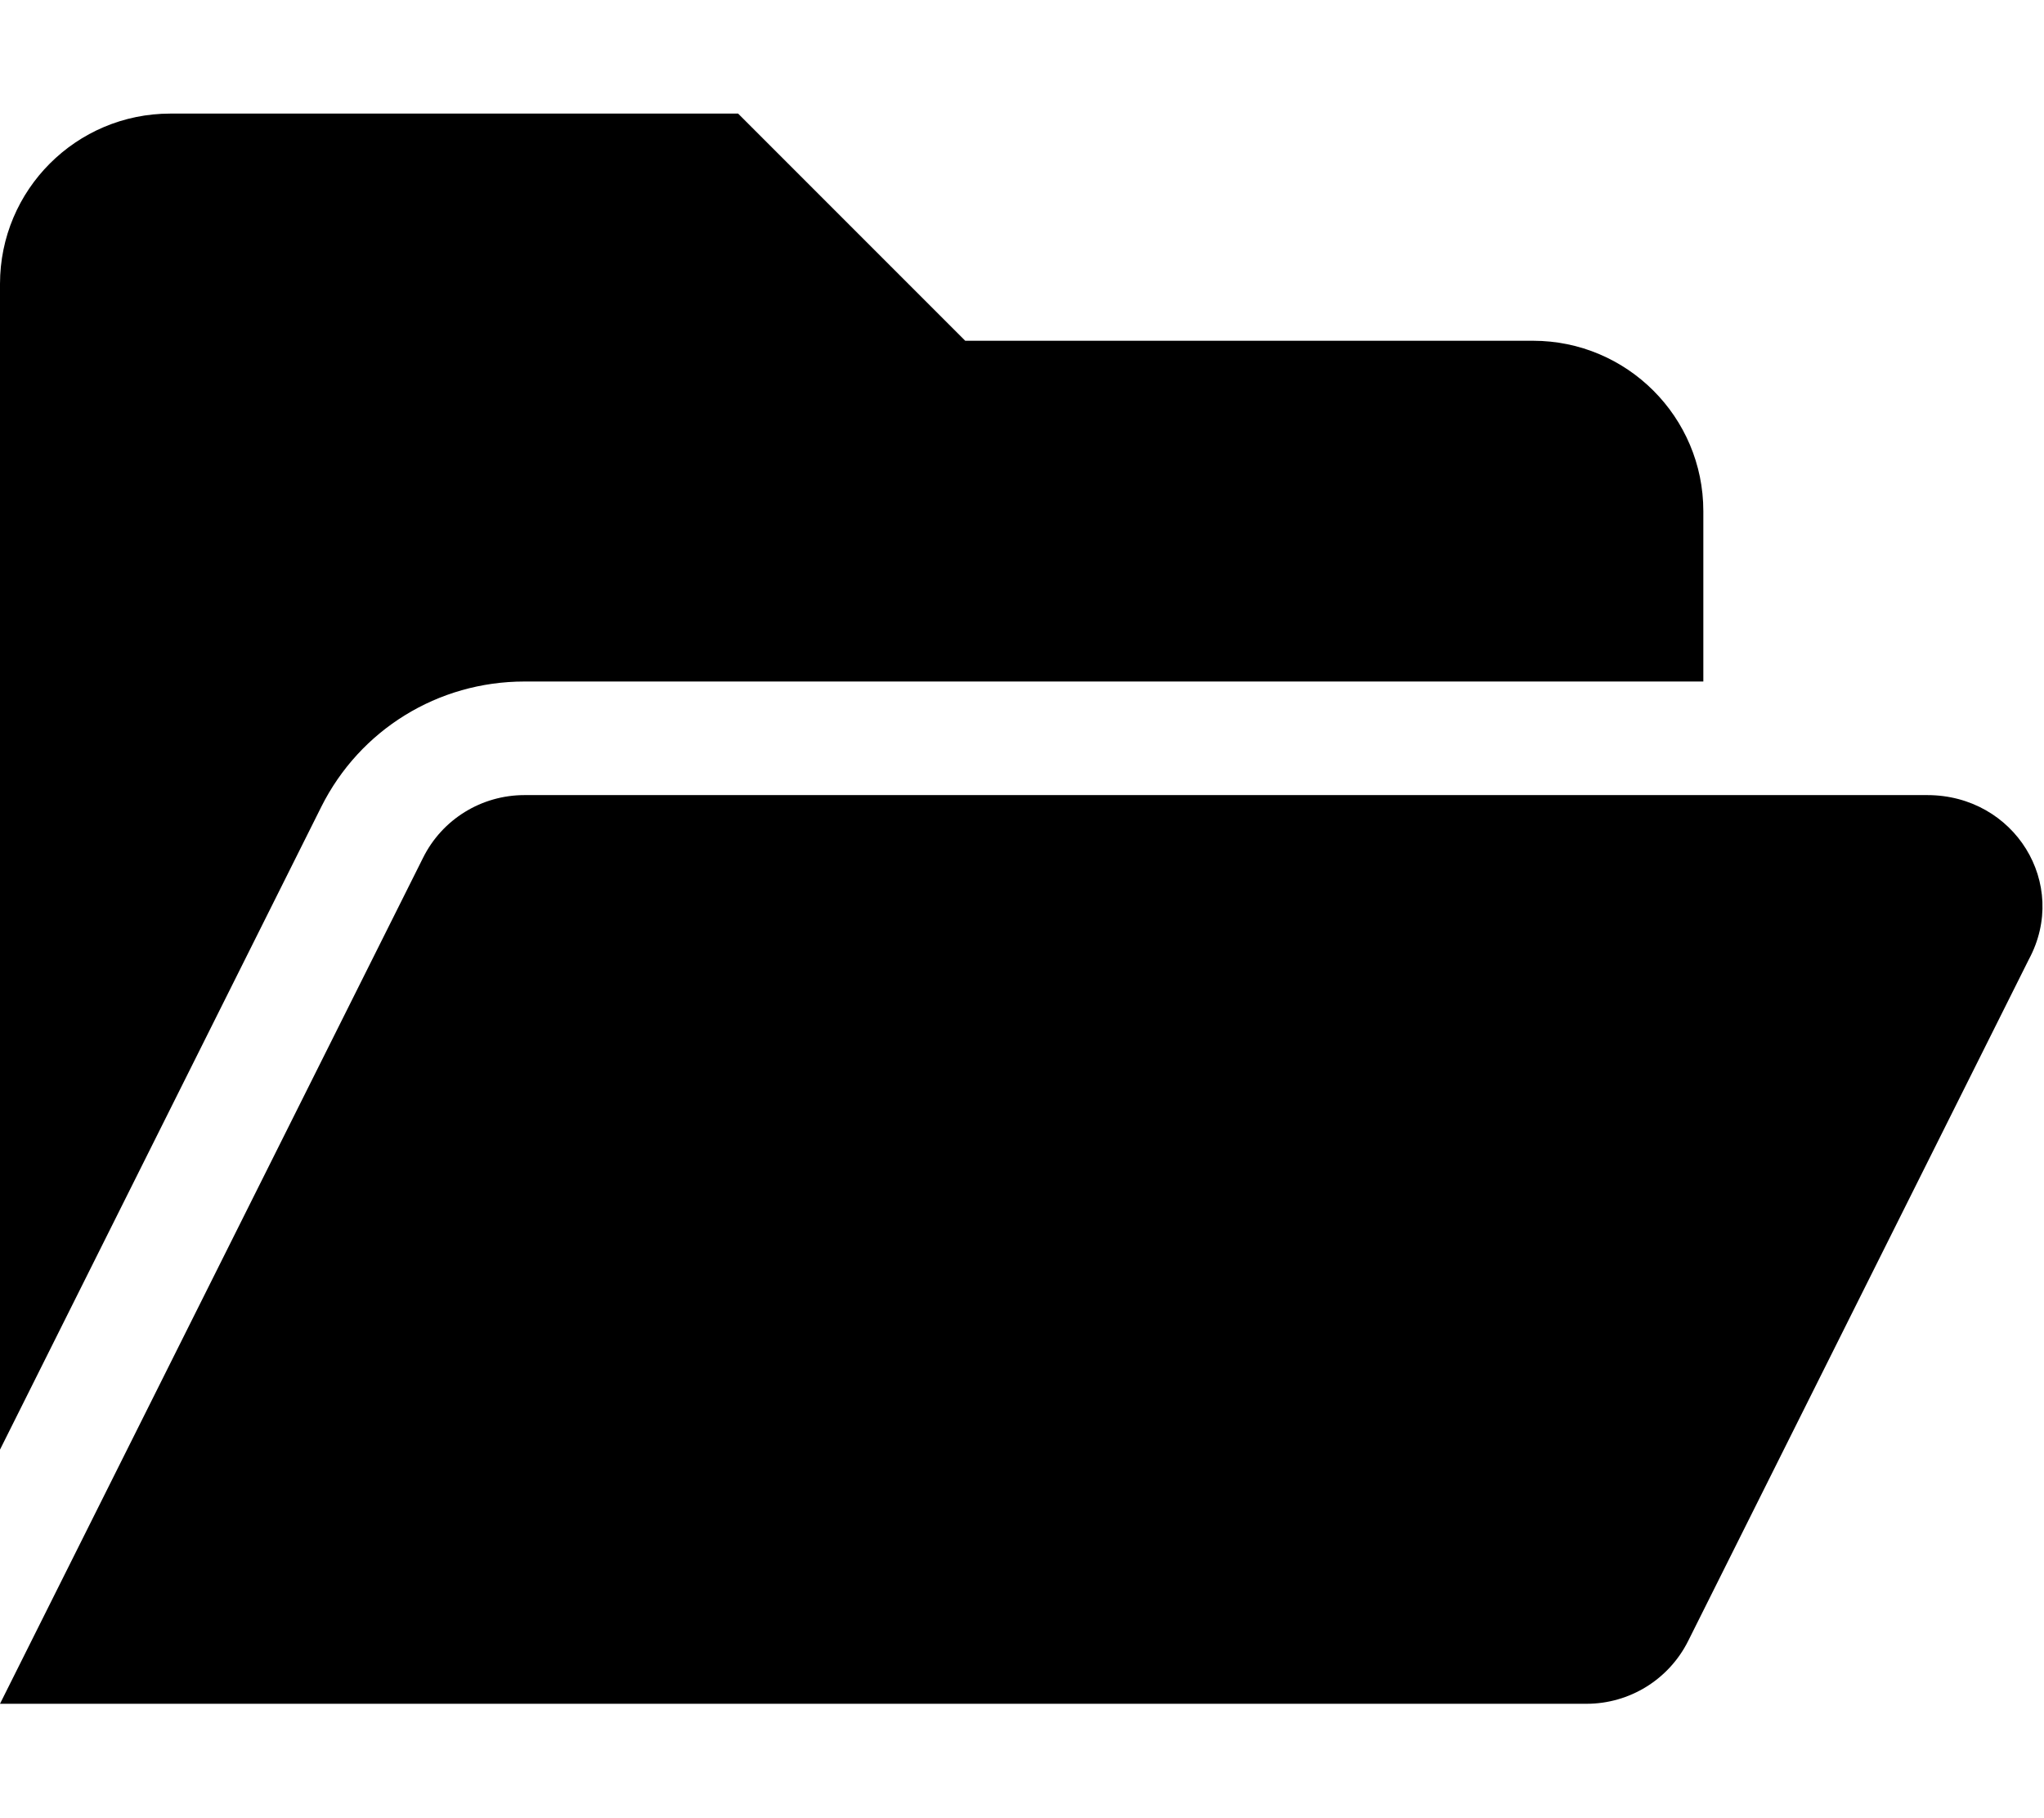
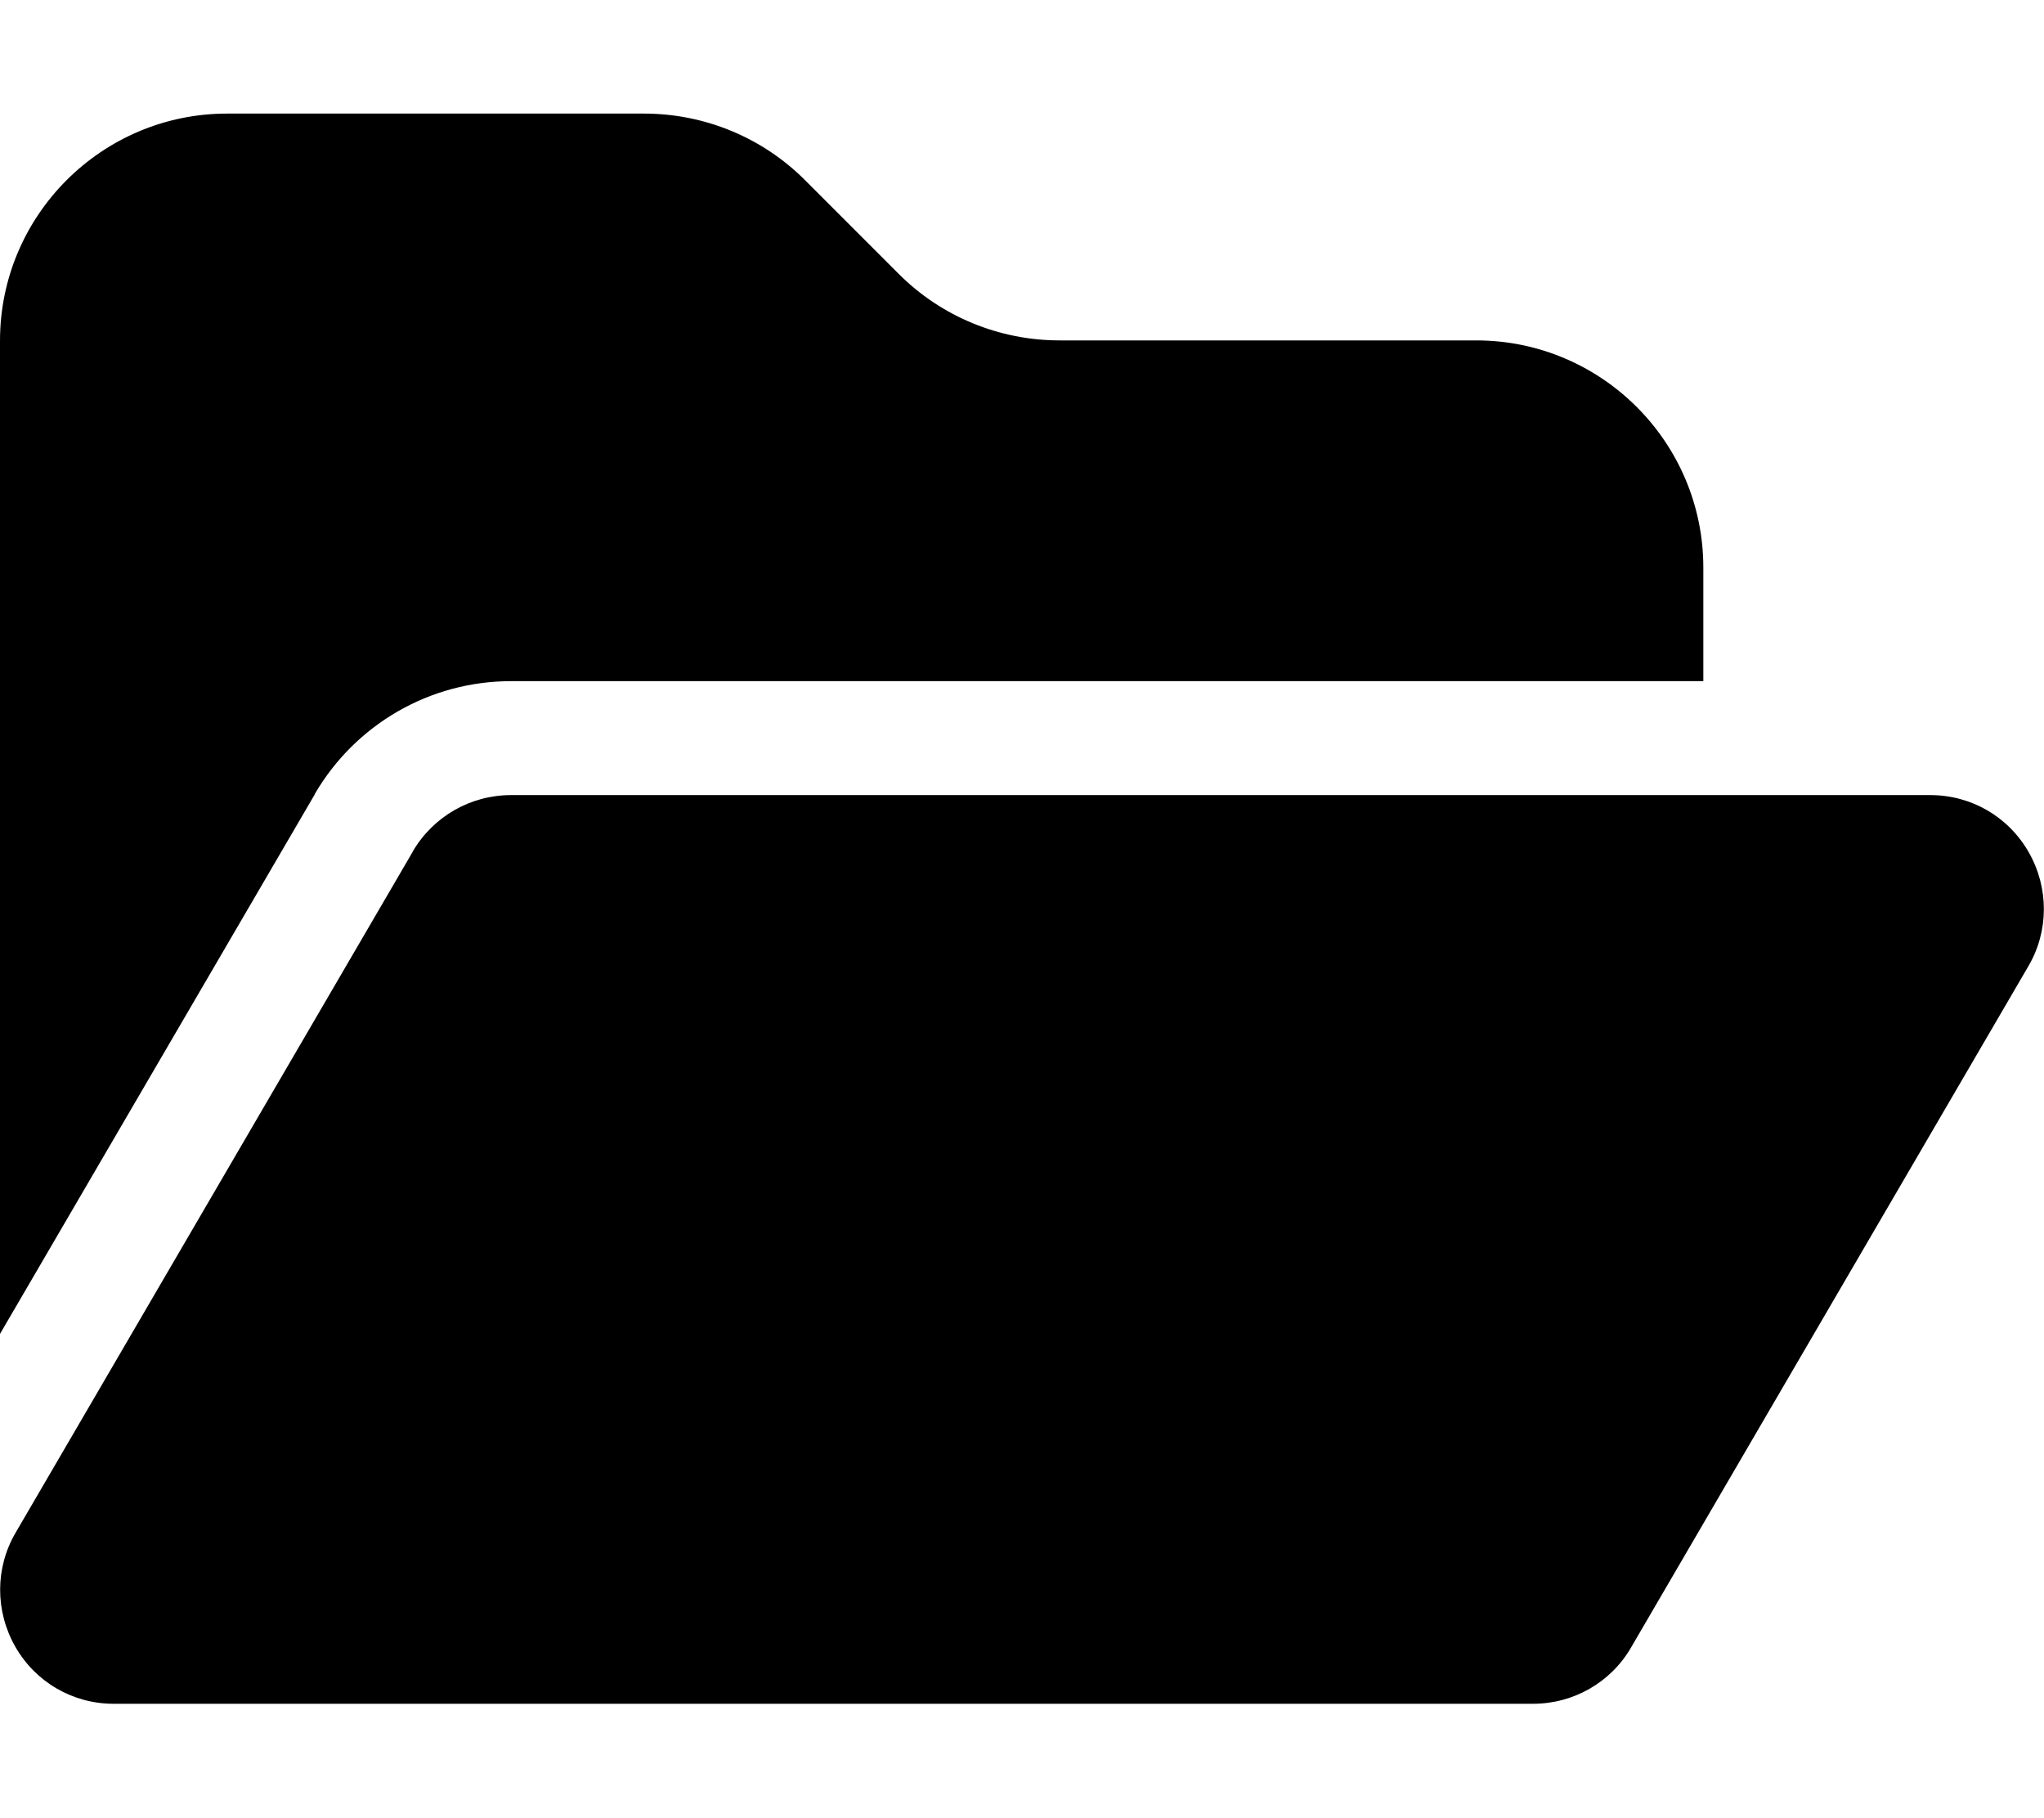
<svg xmlns="http://www.w3.org/2000/svg" viewBox="0 0 576 512">
-   <path d="M147.8 192H480V144C480 117.5 458.5 96 432 96h-160l-64-64h-160C21.49 32 0 53.49 0 80v328.4l90.54-181.1C101.4 205.6 123.4 192 147.8 192zM543.1 224H147.8C135.7 224 124.6 230.8 119.2 241.7L0 480h447.1c12.12 0 23.2-6.852 28.62-17.69l96-192C583.2 249 567.7 224 543.1 224z" />
+   <path d="M88.7 223.8L0 375.8V96C0 60.7 28.7 32 64 32H181.5c17 0 33.3 6.7 45.3 18.7l26.5 26.5c12 12 28.3 18.7 45.3 18.7H416c35.3 0 64 28.7 64 64v32H144c-22.8 0-43.8 12.1-55.3 31.8zm27.6 16.1C122.1 230 132.6 224 144 224H544c11.5 0 22 6.1 27.7 16.1s5.7 22.2-.1 32.1l-112 192C453.9 474 443.4 480 432 480H32c-11.5 0-22-6.1-27.7-16.1s-5.7-22.2 .1-32.1l112-192z" />
</svg>
